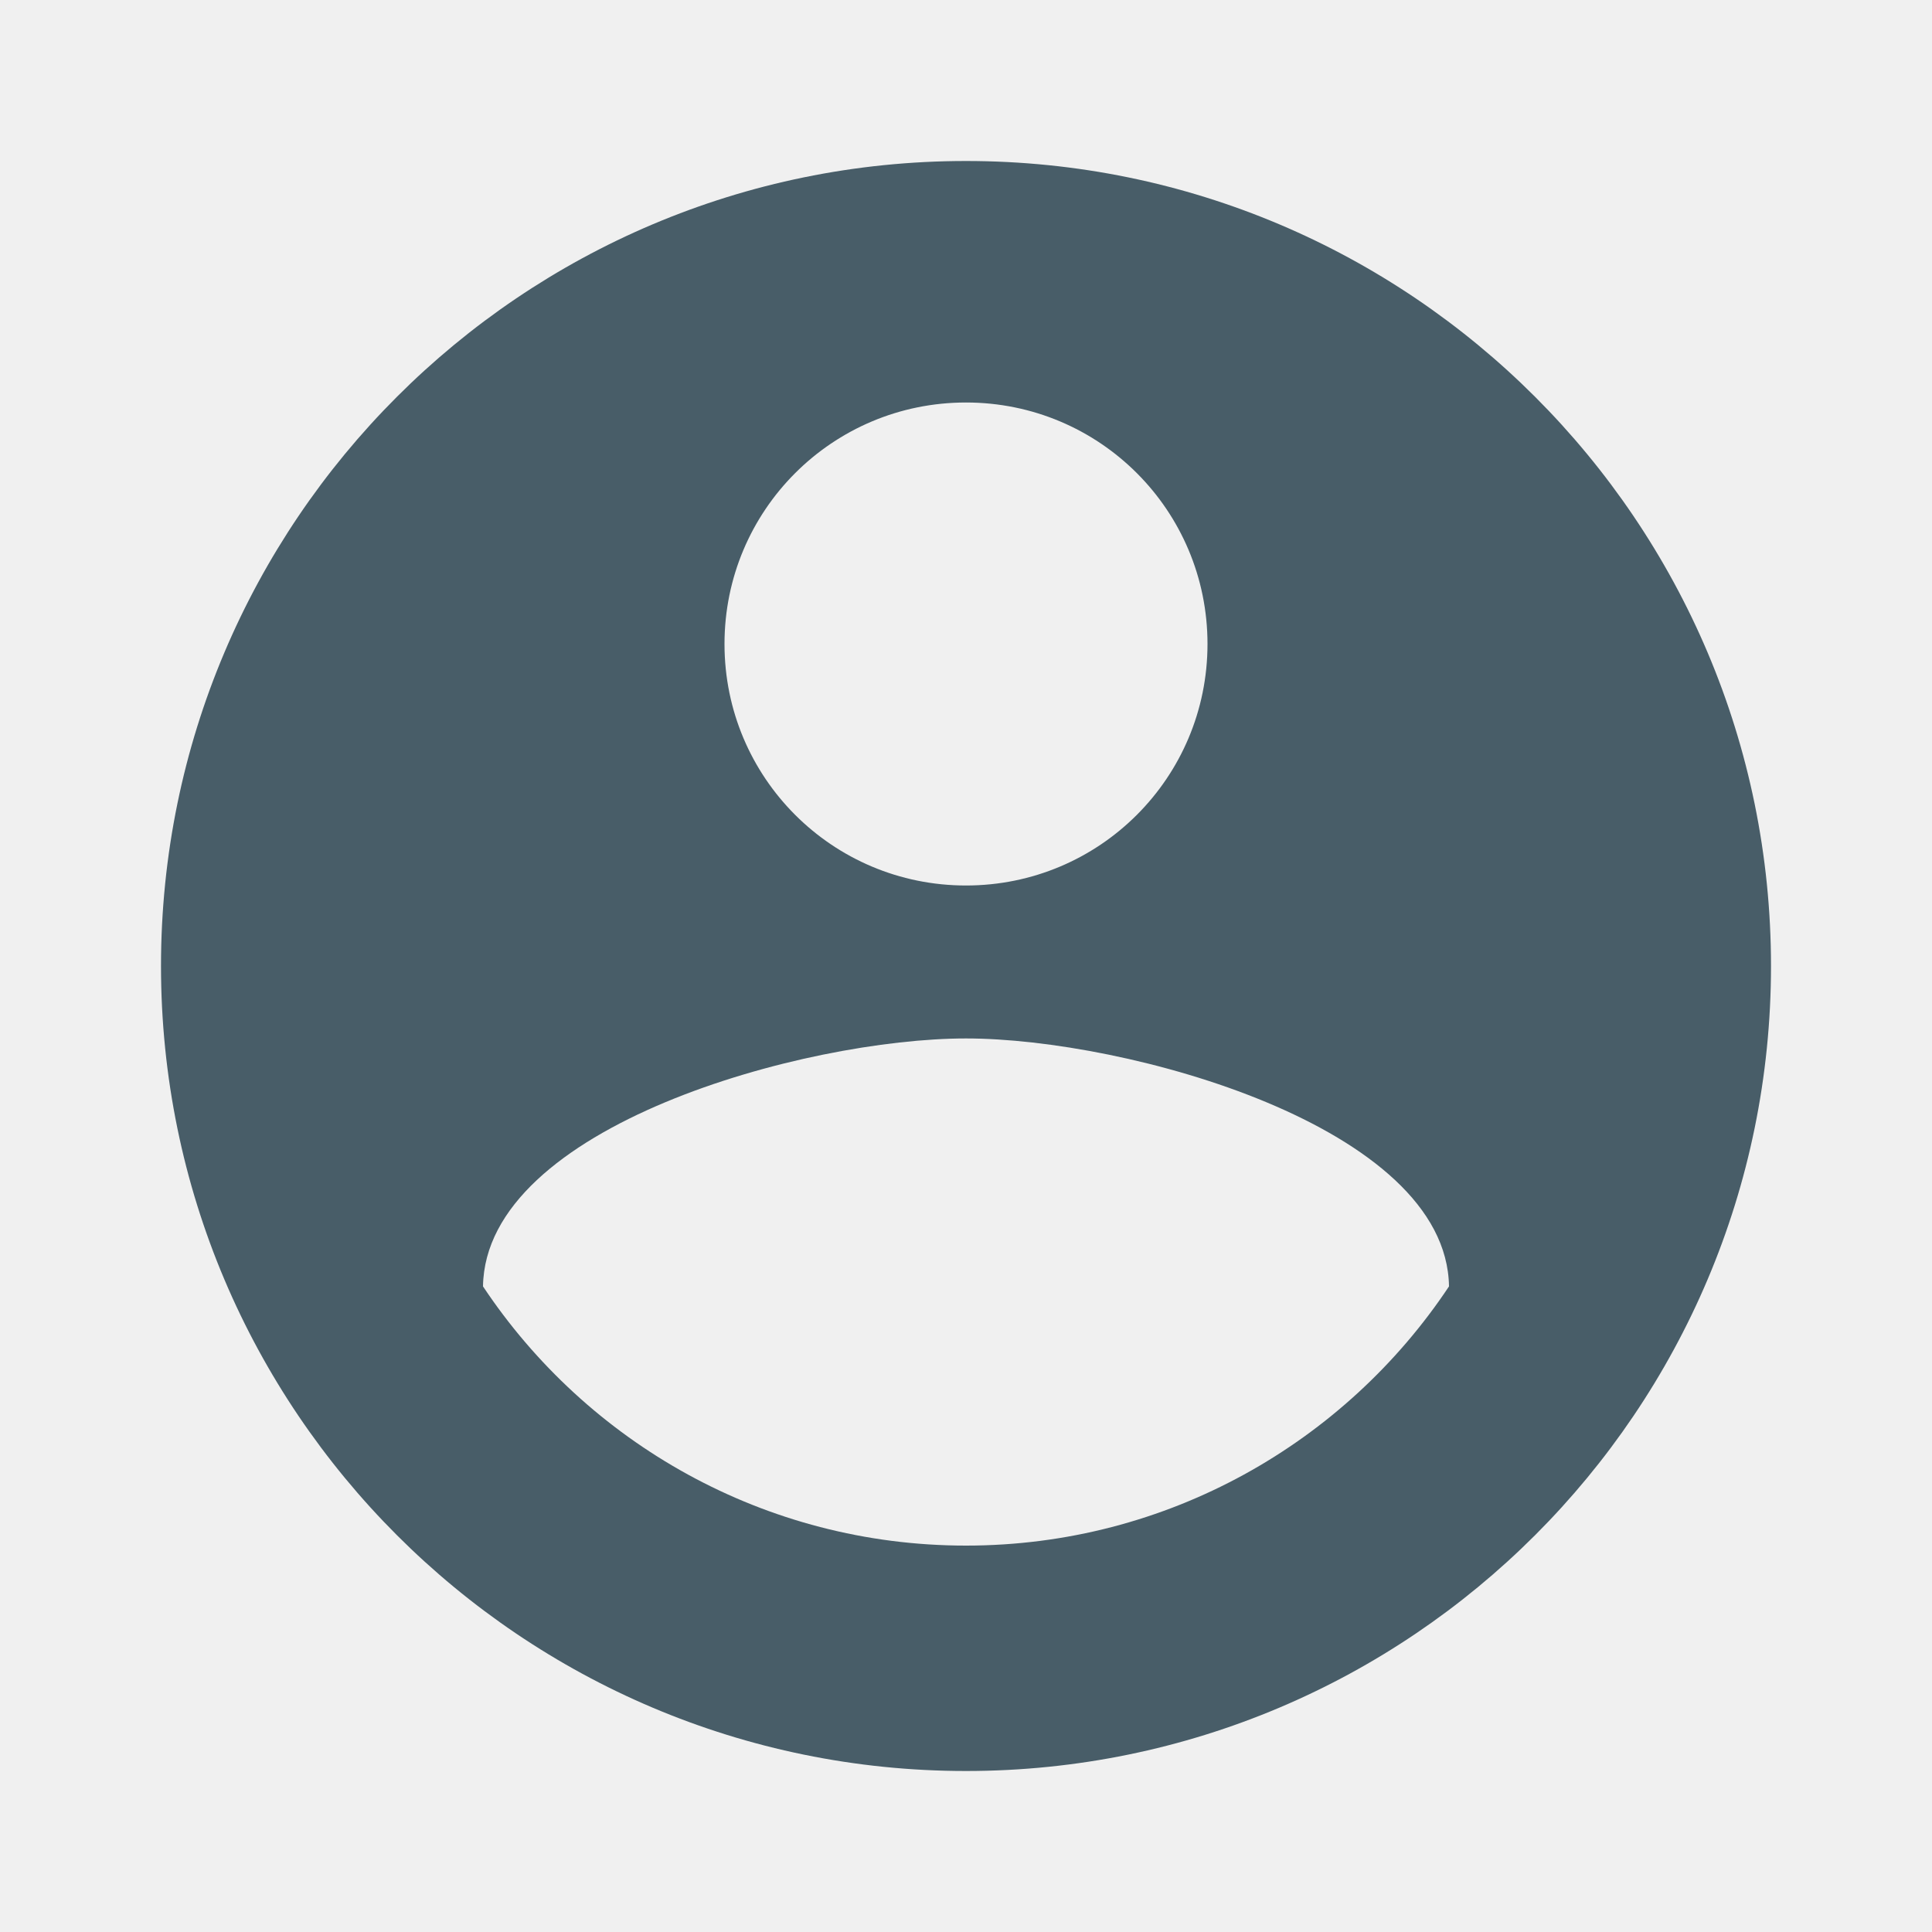
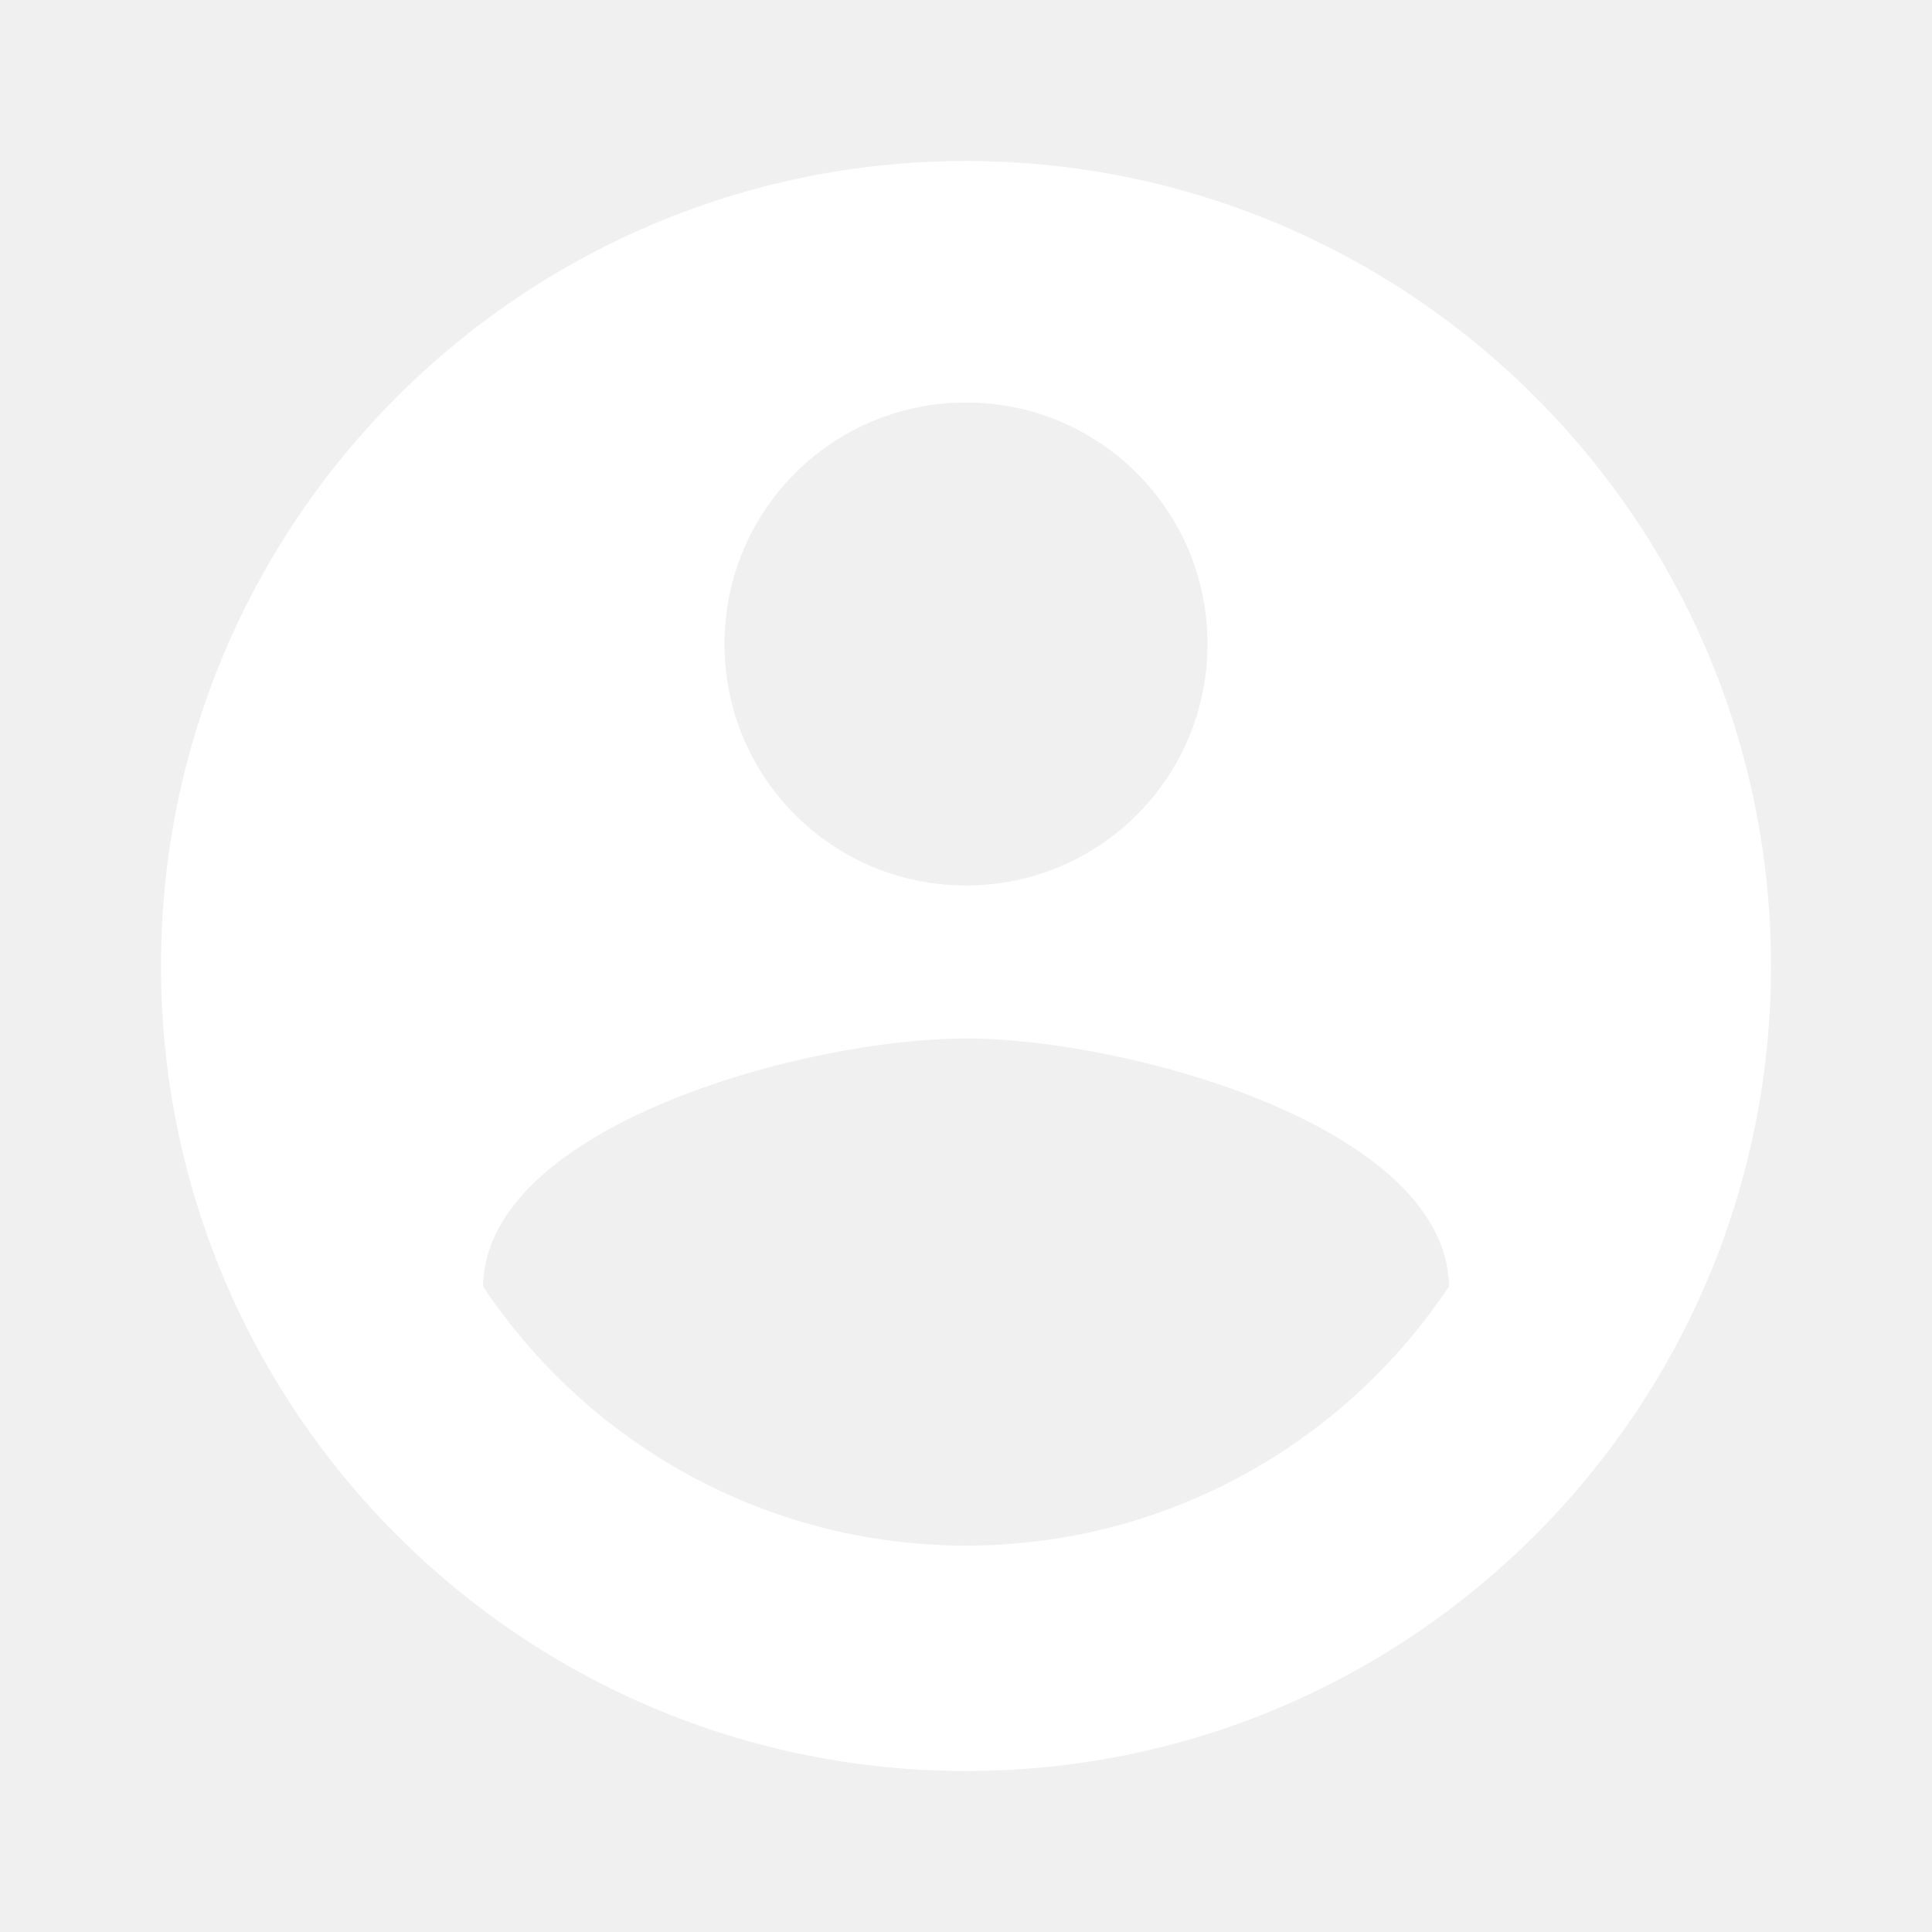
- <svg xmlns="http://www.w3.org/2000/svg" fill="#485d68" height="24" viewBox="0 0 24 24" width="24">
+ <svg xmlns="http://www.w3.org/2000/svg" fill="#fff" height="24" viewBox="0 0 24 24" width="24">
  <path d="M12 2C6.48 2 2 6.48 2 12s4.48 10 10 10 10-4.48 10-10S17.52 2 12 2zm0 3c1.66 0 3 1.34 3 3s-1.34 3-3 3-3-1.34-3-3 1.34-3 3-3zm0 14.2c-2.5 0-4.71-1.28-6-3.22.03-1.99 4-3.08 6-3.08 1.99 0 5.97 1.09 6 3.08-1.29 1.94-3.5 3.22-6 3.22z" />
  <path d="M0 0h24v24H0z" fill="none" />
</svg>
